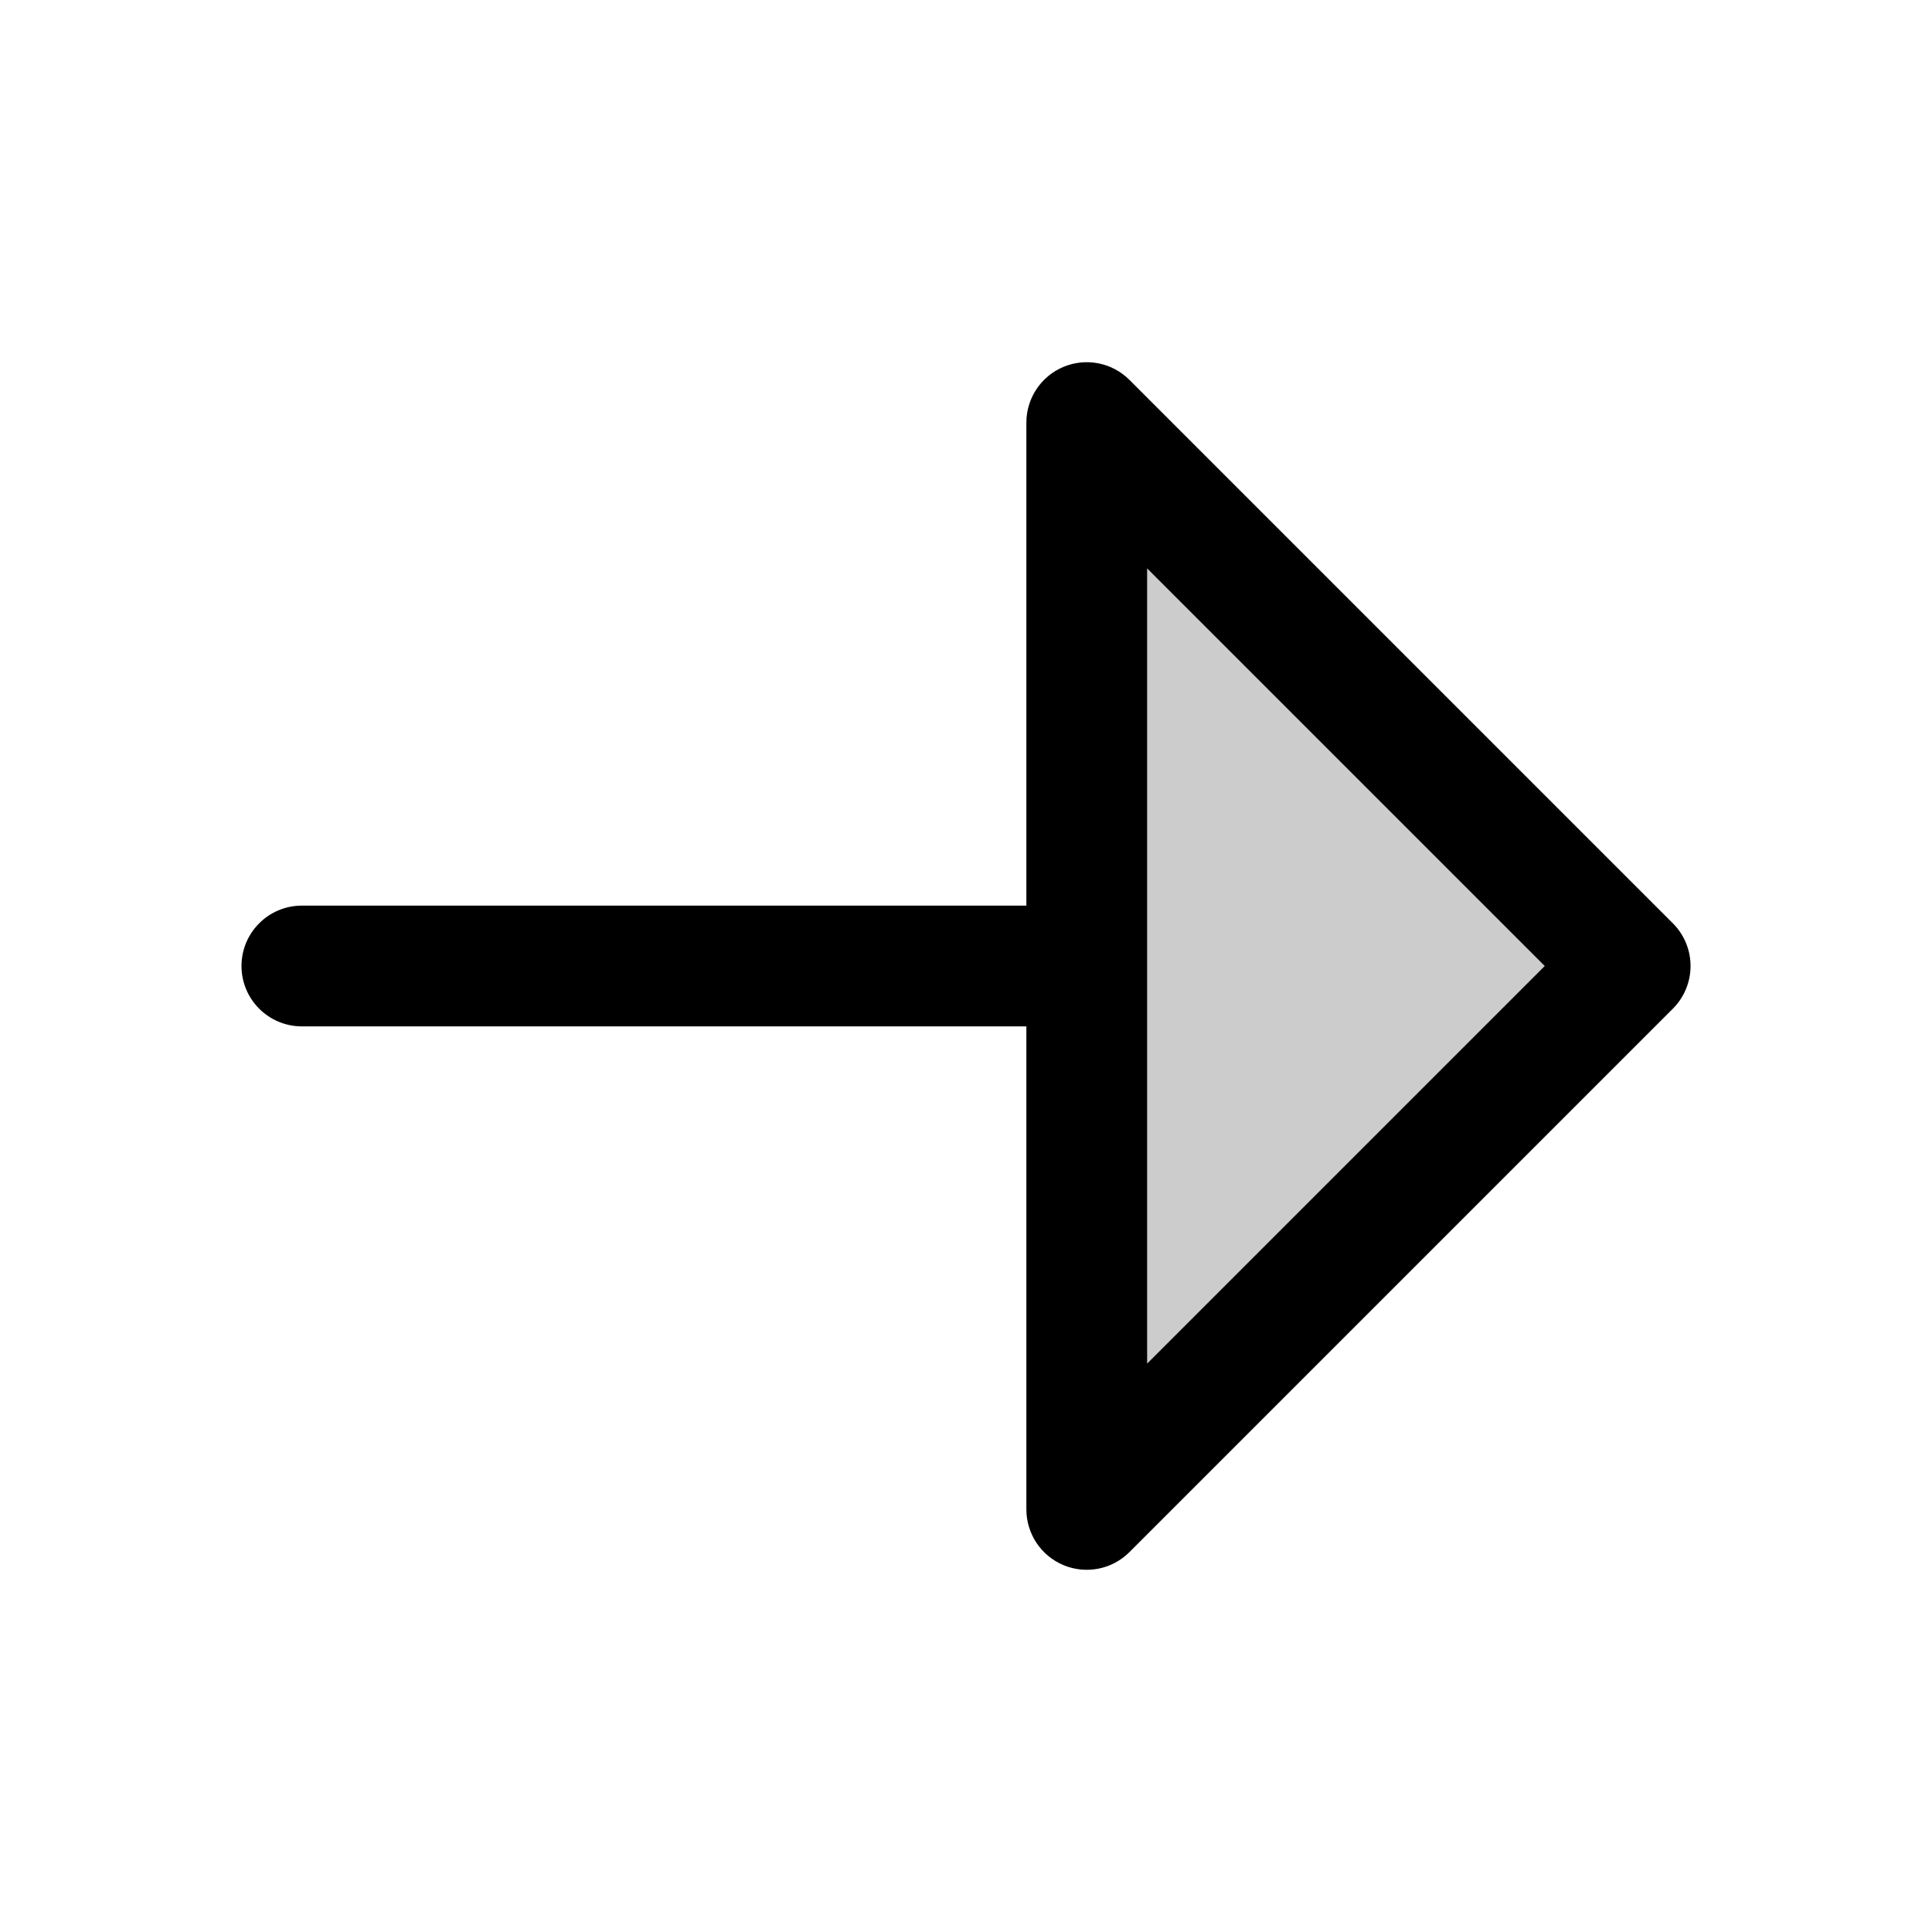
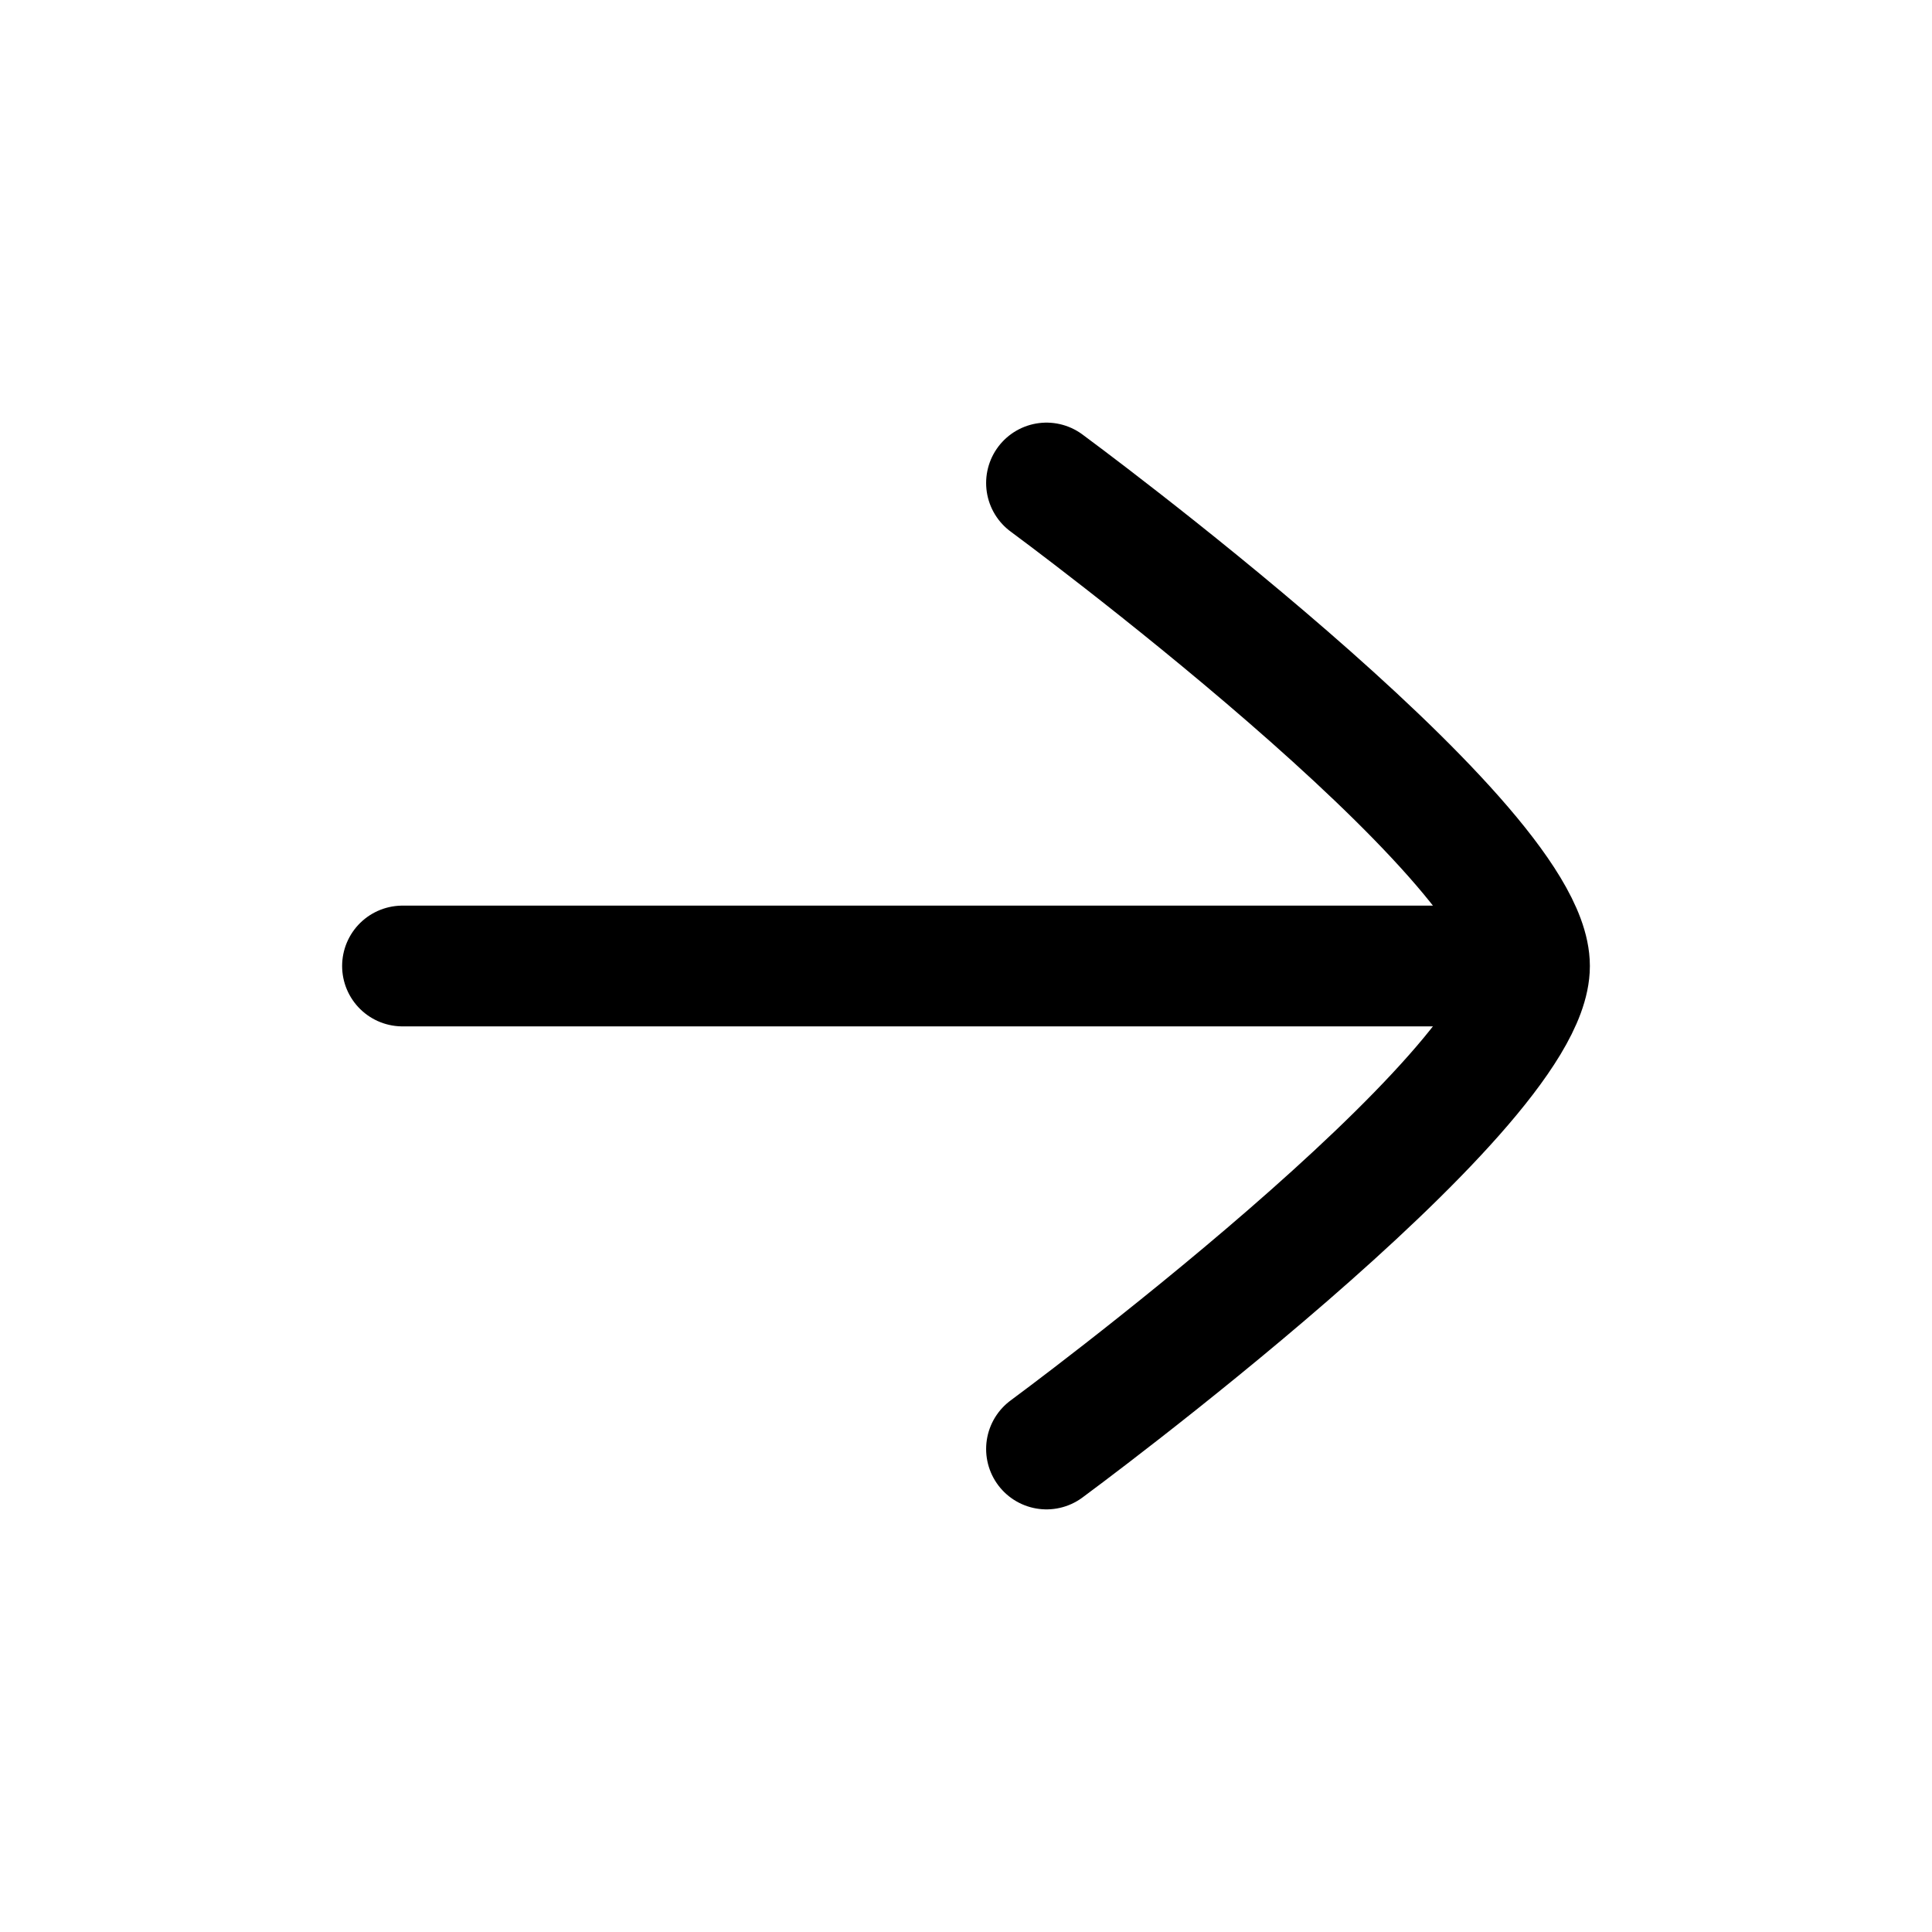
- <svg xmlns="http://www.w3.org/2000/svg" viewBox="0 0 256 256" fill="currentColor">
-   <path d="M216,128l-72,72V56Z" opacity="0.2" />
-   <path d="M221.66,122.34l-72-72A8,8,0,0,0,136,56v64H40a8,8,0,0,0,0,16h96v64a8,8,0,0,0,13.66,5.66l72-72A8,8,0,0,0,221.66,122.34ZM152,180.69V75.31L204.69,128Z" />
+ <svg xmlns="http://www.w3.org/2000/svg" viewBox="0 0 24 24" fill="none">
+   <path d="M18.5 12L5 12" stroke="currentColor" stroke-linecap="round" stroke-linejoin="round" stroke-width="1.5" />
+   <path d="M13 18C13 18 19 13.581 19 12C19 10.419 13 6 13 6" stroke="currentColor" stroke-linecap="round" stroke-linejoin="round" stroke-width="1.5" />
</svg>
